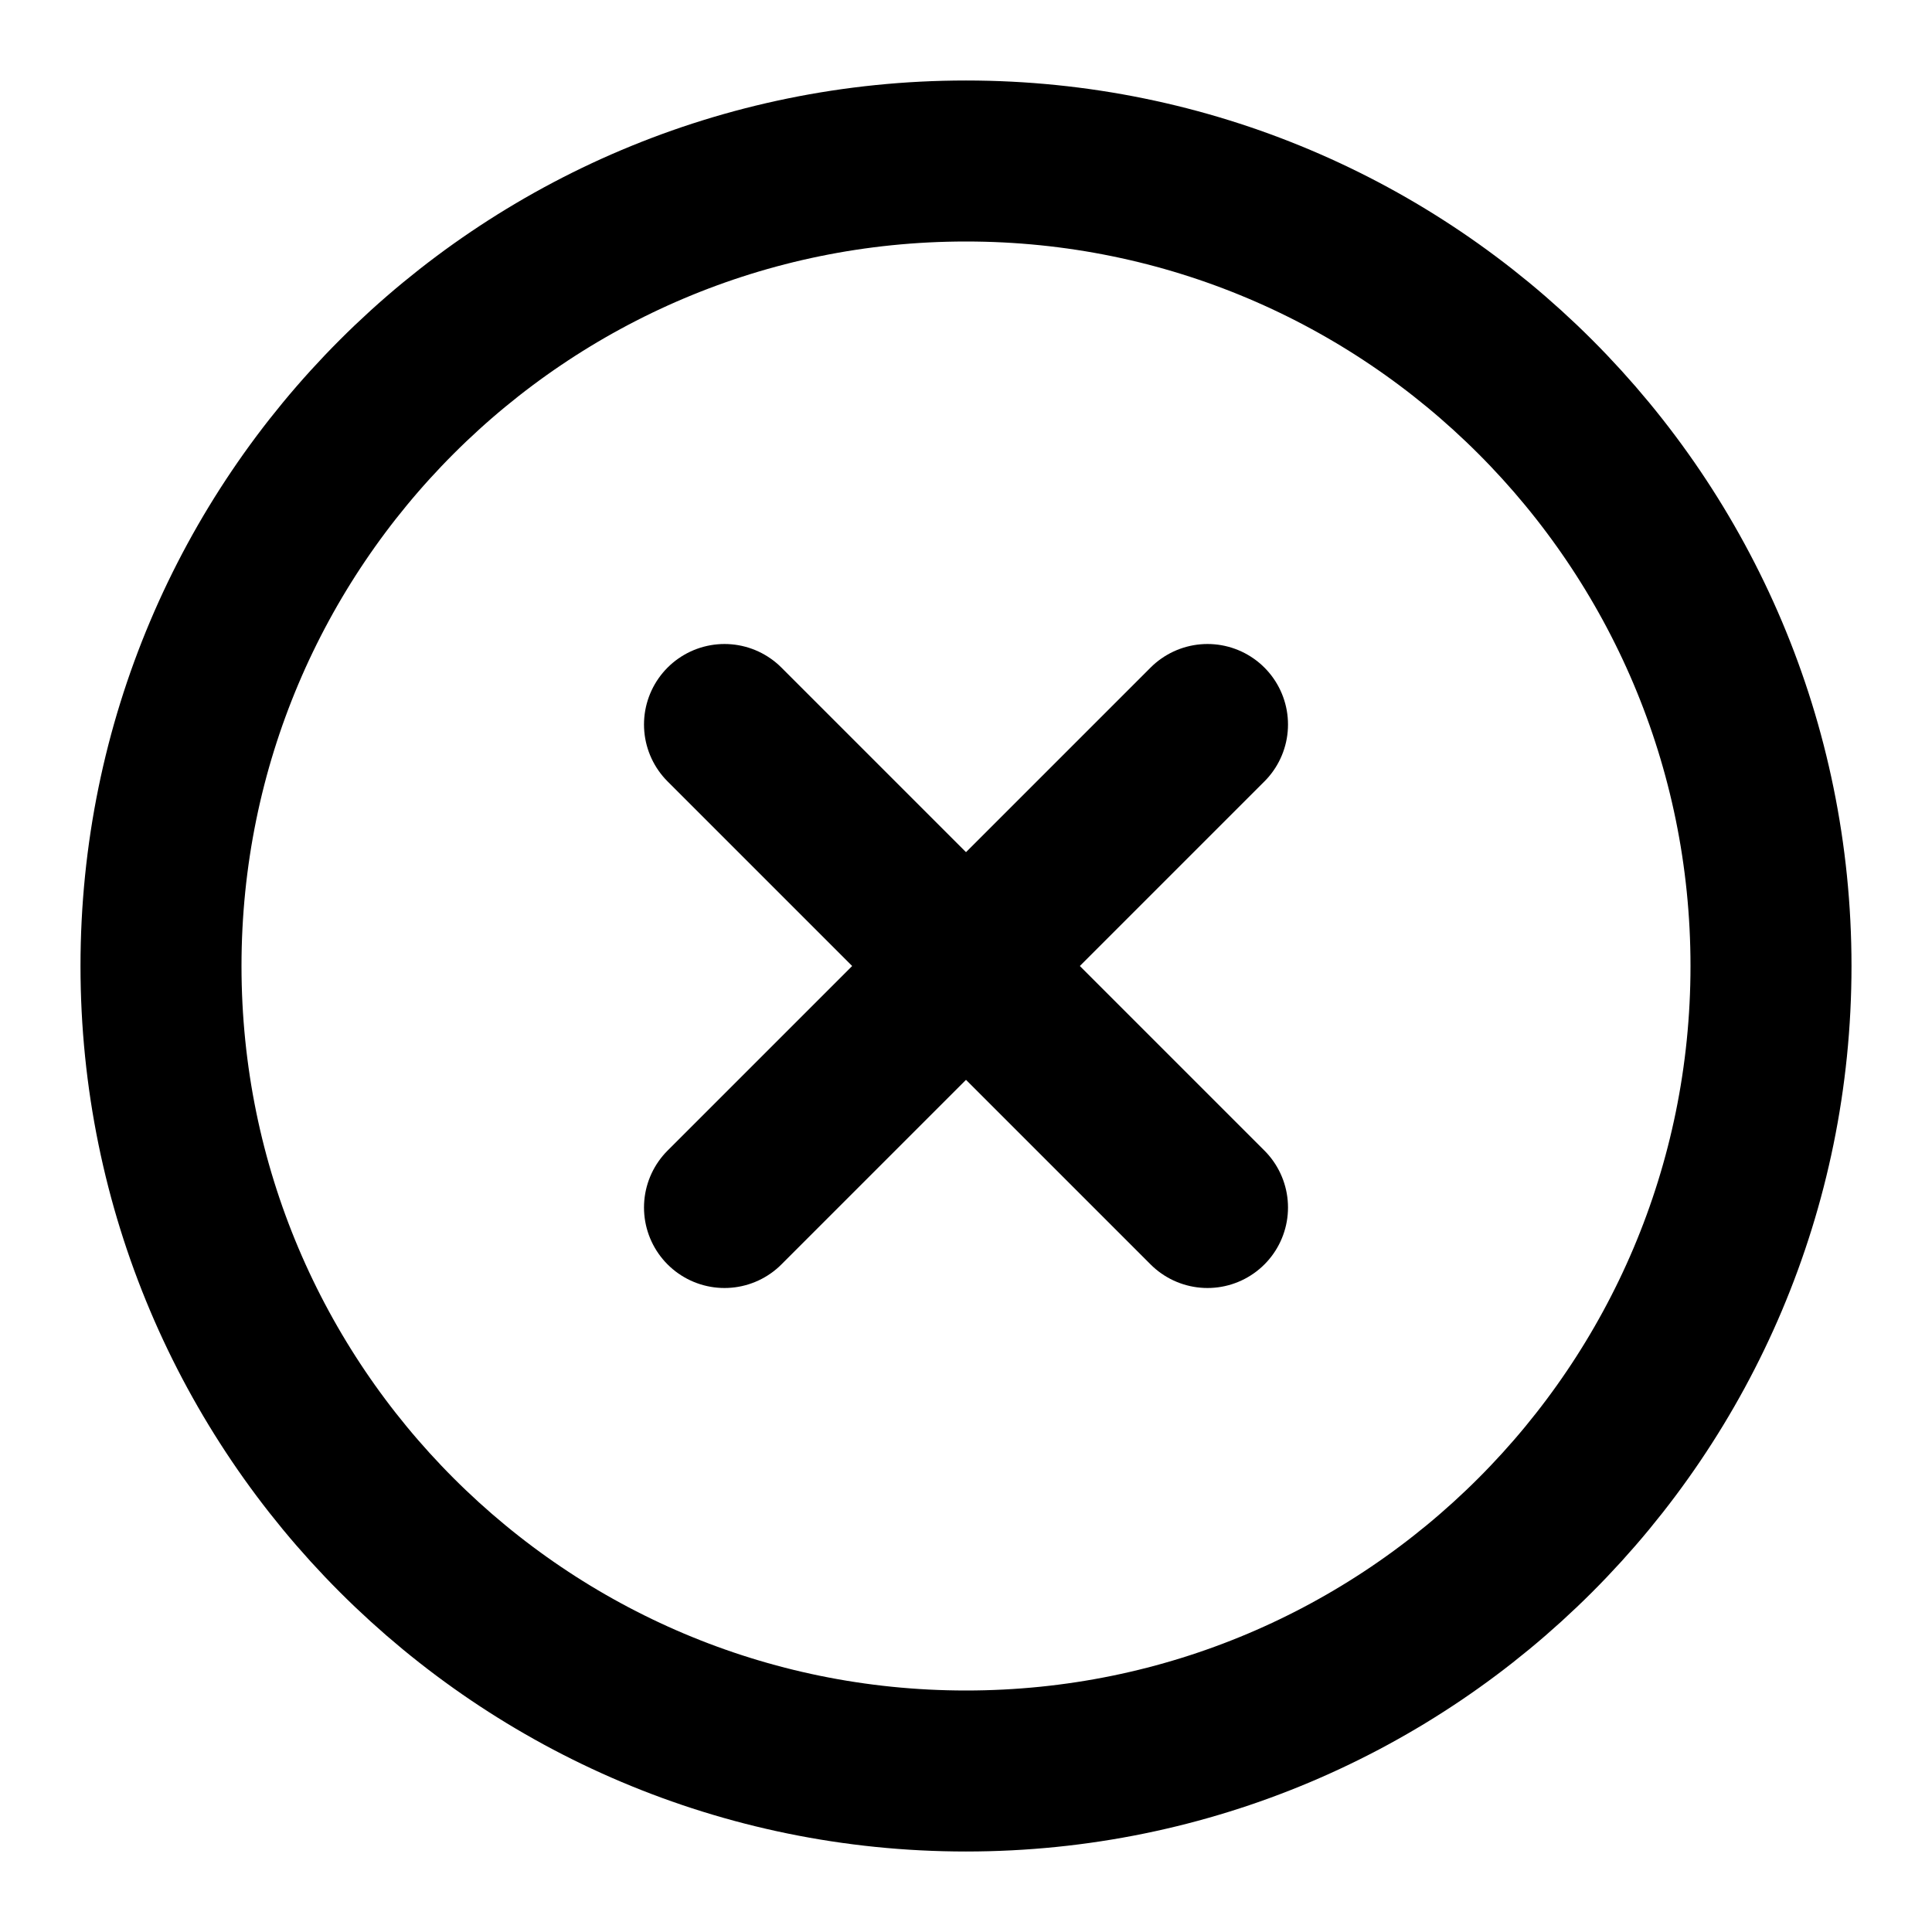
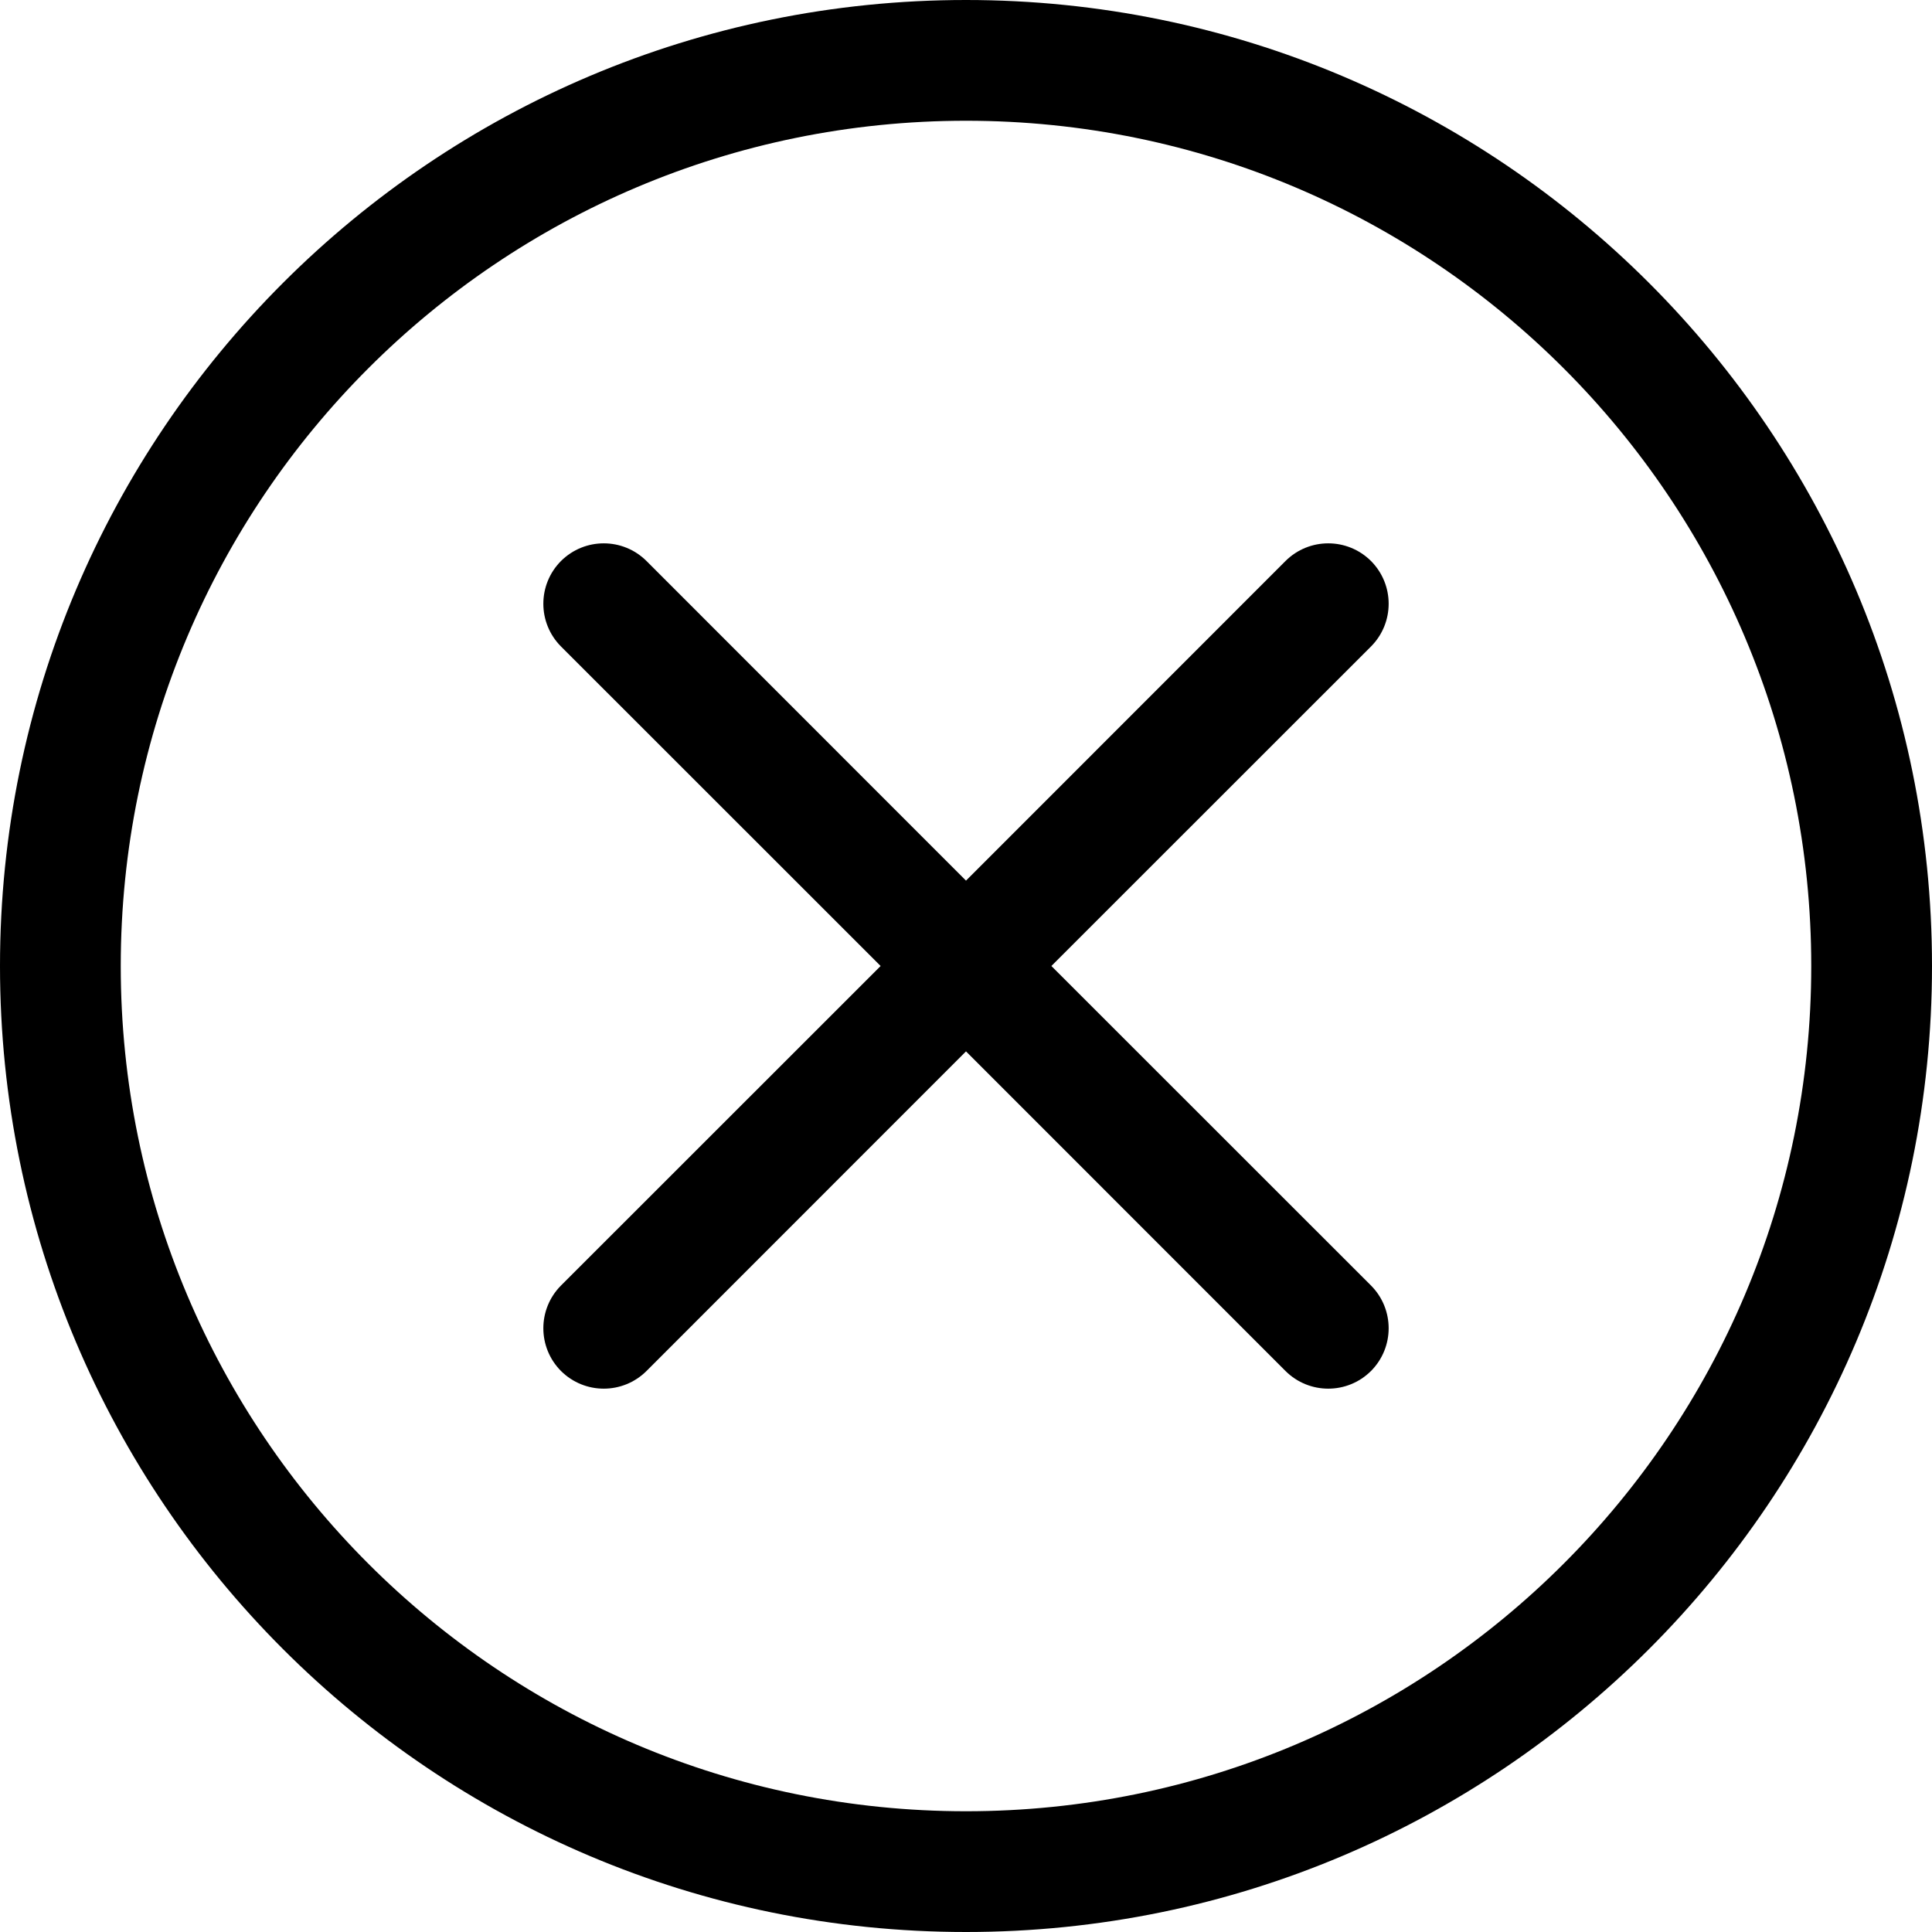
- <svg xmlns="http://www.w3.org/2000/svg" width="24" height="24" viewBox="0 0 24 24" fill="none" stroke="currentColor" stroke-width="2" stroke-linecap="round" stroke-linejoin="round" class="feather feather-x-circle">
-   <circle cx="12" cy="12" r="10" />
-   <line x1="15" y1="9" x2="9" y2="15" />
-   <line x1="9" y1="9" x2="15" y2="15" />
+ <svg xmlns="http://www.w3.org/2000/svg" width="16" height="16" viewBox="0 0 16 16" fill="none">
+   <path d="M8 15C4.134 15 1 11.866 1 8C1 4.134 4.134 1 8 1C11.866 1 15 4.134 15 8C15 11.866 11.866 15 8 15ZM8 16C12.418 16 16 12.418 16 8C16 3.582 12.418 0 8 0C3.582 0 0 3.582 0 8C0 12.418 3.582 16 8 16Z" fill="black" />
+   <path d="M4.646 4.646C4.842 4.451 5.158 4.451 5.354 4.646L8 7.293L10.646 4.646C10.842 4.451 11.158 4.451 11.354 4.646C11.549 4.842 11.549 5.158 11.354 5.354L8.707 8L11.354 10.646C11.549 10.842 11.549 11.158 11.354 11.354C11.158 11.549 10.842 11.549 10.646 11.354L8 8.707L5.354 11.354C5.158 11.549 4.842 11.549 4.646 11.354C4.451 11.158 4.451 10.842 4.646 10.646L7.293 8L4.646 5.354C4.451 5.158 4.451 4.842 4.646 4.646Z" fill="black" />
</svg>
